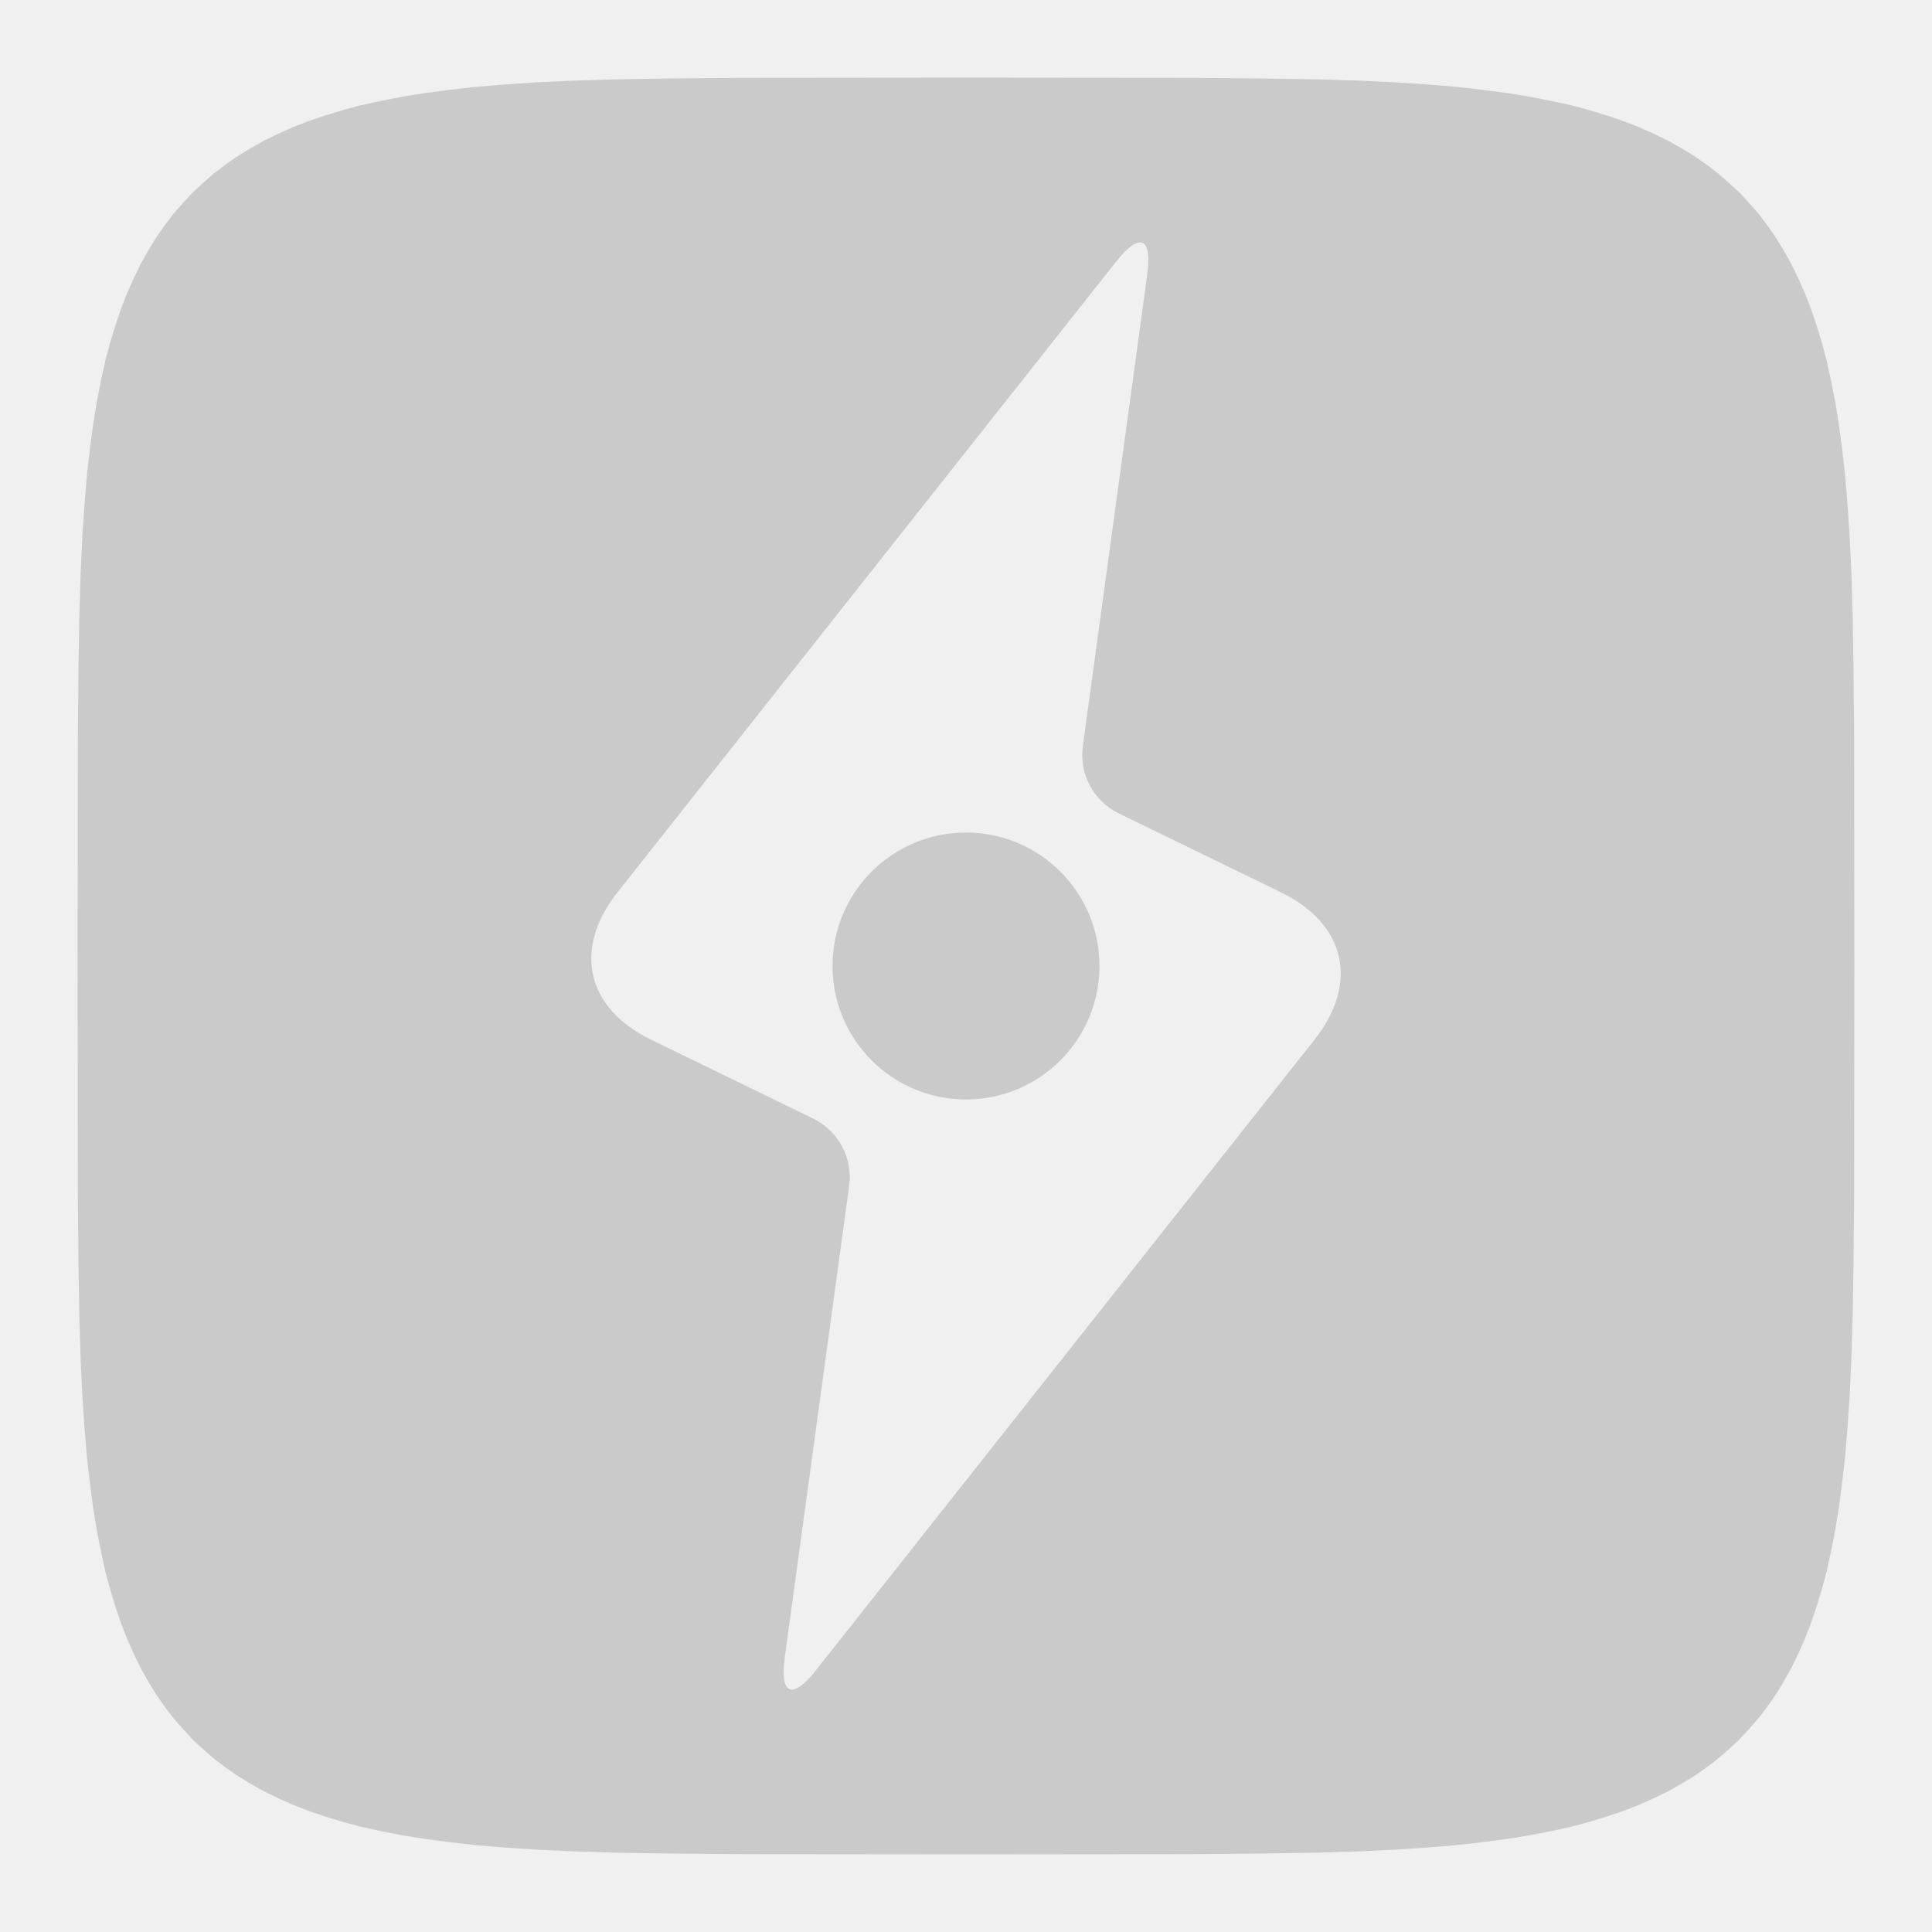
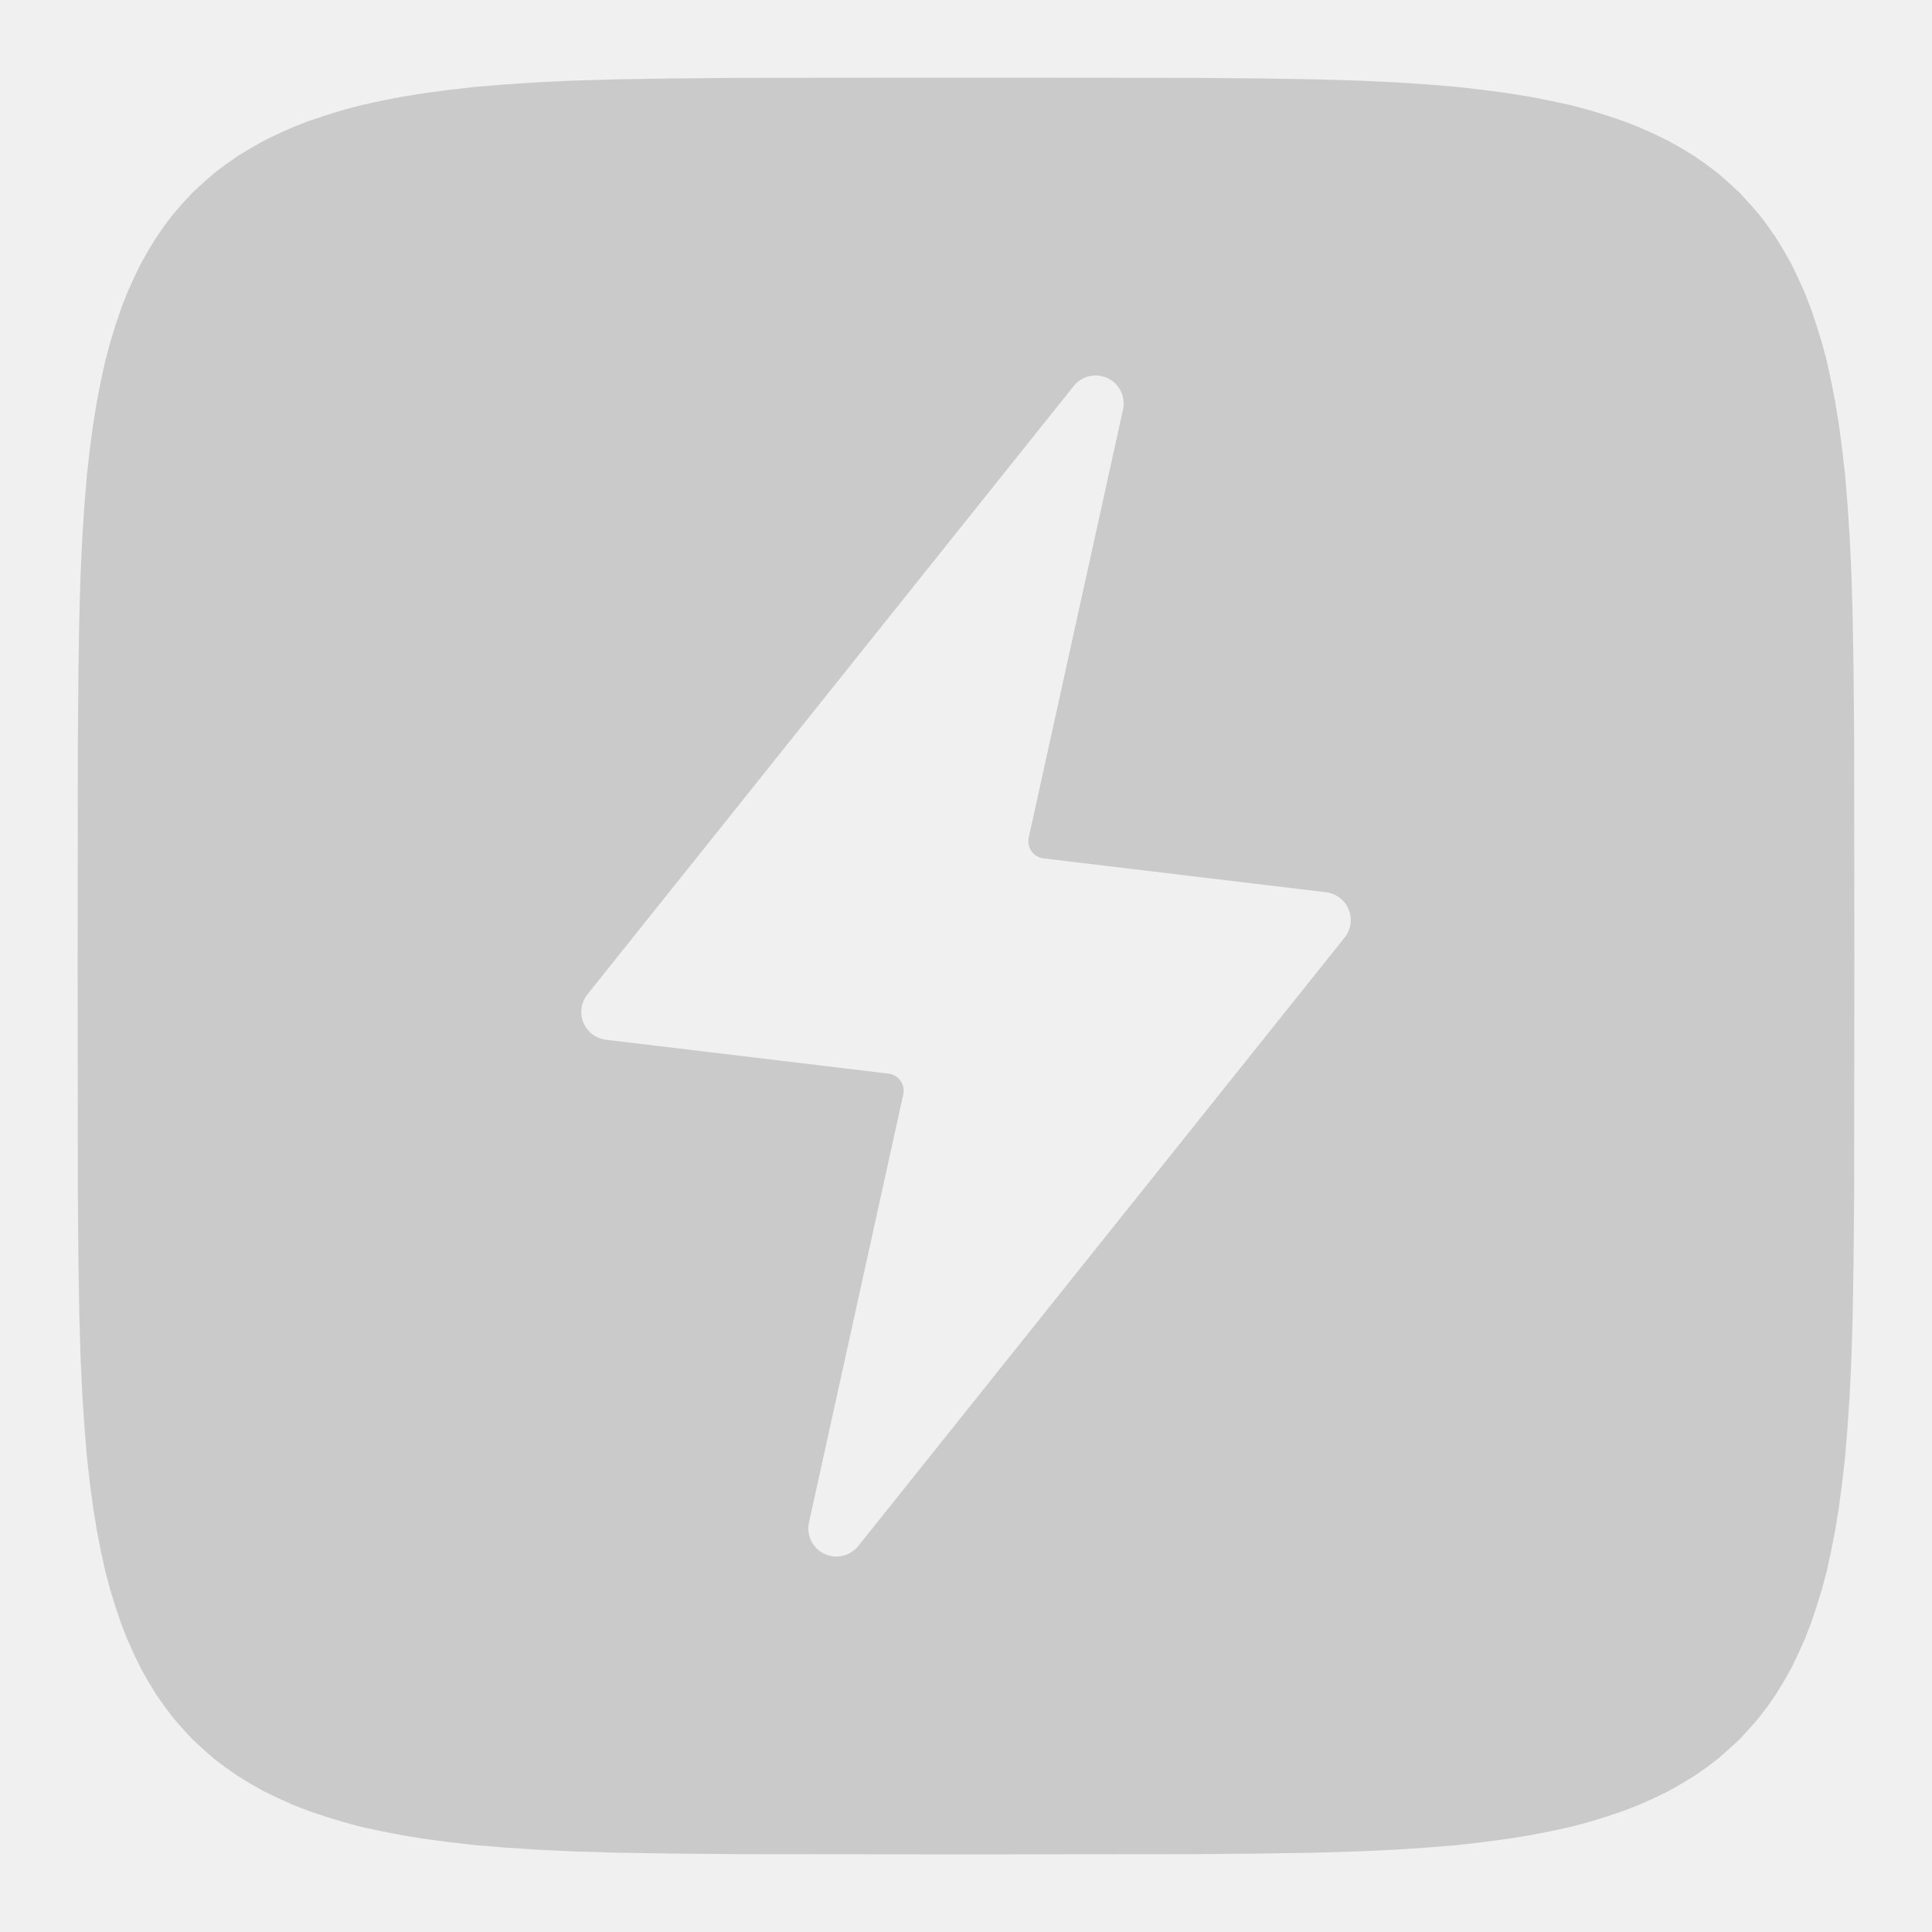
<svg xmlns="http://www.w3.org/2000/svg" width="100%" height="100%" viewBox="64 64 896 896" fill="none">
  <defs>
    <mask id="voltCut">
      <rect x="0" y="0" width="1024" height="1024" fill="#ffffff" />
-       <path d="M581.5 185.5L350.4 477.8C329.6 504.1 335.8 531.5 366 546.2L441 582.7C452.9 588.5 459.6 601 457.8 614.1L428 832.3C425.5 850.1 431.4 852.6 442.5 838.5L673.6 546.2C694.4 519.9 688.2 492.5 658 477.8L583 441.3C571.1 435.5 564.4 423 566.2 409.9L596 191.7C598.5 173.9 592.6 171.4 581.5 185.5ZM573.9 512A61.9 61.9 0 1 0 450.1 512A61.9 61.9 0 1 0 573.9 512Z" fill="#000000" fill-rule="evenodd" />
+       <path d="M561.9,243.1 L336.4,525.2 A13,13 0 0 0 345.0,546.2 L476.0,561.9 A8,8 0 0 1 482.9,571.6 L439.2,770.0 A13,13 0 0 0 462.1,780.9 L687.6,498.8 A13,13 0 0 0 679.0,477.8 L548.0,462.1 A8,8 0 0 1 541.1,452.4 L584.8,254.0 A13,13 0 0 0 561.9,243.1 Z" fill="#000000" />
    </mask>
  </defs>
  <path d="M924.0 512.0L923.9 616.9L923.6 650.4L923.2 674.7L922.6 694.5L921.8 711.4L920.8 726.3L919.7 739.7L918.3 751.9L916.8 763.2L915.1 773.7L913.2 783.4L911.2 792.6L908.9 801.2L906.4 809.3L903.8 817.0L901.0 824.2L897.9 831.1L894.7 837.7L891.2 843.9L887.6 849.8L883.7 855.4L879.6 860.8L875.2 865.8L870.7 870.7L865.8 875.2L860.8 879.6L855.4 883.7L849.8 887.6L843.9 891.2L837.7 894.7L831.1 897.9L824.2 901.0L817.0 903.8L809.3 906.4L801.2 908.9L792.6 911.2L783.4 913.2L773.7 915.1L763.2 916.8L751.9 918.3L739.7 919.7L726.3 920.8L711.4 921.8L694.5 922.6L674.7 923.2L650.4 923.6L616.9 923.9L512.0 924.0L407.1 923.9L373.6 923.6L349.3 923.2L329.5 922.6L312.6 921.8L297.7 920.8L284.3 919.7L272.1 918.3L260.8 916.8L250.3 915.1L240.6 913.2L231.4 911.2L222.8 908.9L214.7 906.4L207.0 903.8L199.8 901.0L192.9 897.9L186.3 894.7L180.1 891.2L174.2 887.6L168.6 883.7L163.2 879.6L158.2 875.2L153.3 870.7L148.8 865.8L144.4 860.8L140.3 855.4L136.4 849.8L132.8 843.9L129.3 837.7L126.1 831.1L123.0 824.2L120.2 817.0L117.6 809.3L115.1 801.2L112.8 792.6L110.8 783.4L108.9 773.7L107.2 763.2L105.7 751.9L104.3 739.7L103.2 726.3L102.2 711.4L101.4 694.5L100.8 674.7L100.4 650.4L100.1 616.9L100.0 512.0L100.1 407.1L100.4 373.6L100.8 349.3L101.4 329.5L102.2 312.6L103.2 297.7L104.3 284.3L105.7 272.1L107.2 260.8L108.9 250.3L110.8 240.6L112.8 231.4L115.1 222.8L117.6 214.7L120.2 207.0L123.0 199.8L126.1 192.9L129.3 186.3L132.8 180.1L136.4 174.2L140.3 168.6L144.4 163.2L148.8 158.2L153.3 153.3L158.2 148.8L163.2 144.4L168.6 140.3L174.2 136.4L180.1 132.8L186.3 129.3L192.9 126.1L199.8 123.0L207.0 120.2L214.7 117.6L222.8 115.1L231.4 112.8L240.6 110.8L250.3 108.9L260.8 107.2L272.1 105.7L284.3 104.3L297.7 103.2L312.6 102.2L329.5 101.4L349.3 100.8L373.6 100.4L407.1 100.1L512.0 100.0L616.9 100.1L650.4 100.4L674.7 100.8L694.5 101.4L711.4 102.2L726.3 103.2L739.7 104.3L751.9 105.7L763.2 107.2L773.7 108.9L783.4 110.8L792.6 112.8L801.2 115.1L809.3 117.6L817.0 120.2L824.2 123.0L831.1 126.1L837.7 129.3L843.9 132.8L849.8 136.4L855.4 140.3L860.8 144.4L865.8 148.8L870.7 153.3L875.2 158.2L879.6 163.2L883.7 168.6L887.6 174.2L891.2 180.1L894.7 186.3L897.9 192.9L901.0 199.8L903.8 207.0L906.4 214.7L908.9 222.8L911.2 231.4L913.2 240.6L915.1 250.3L916.8 260.8L918.3 272.1L919.7 284.3L920.8 297.7L921.8 312.6L922.6 329.5L923.2 349.3L923.6 373.6L923.9 407.1Z" fill="#000000" fill-opacity="0.16" mask="url(#voltCut)" />
</svg>
